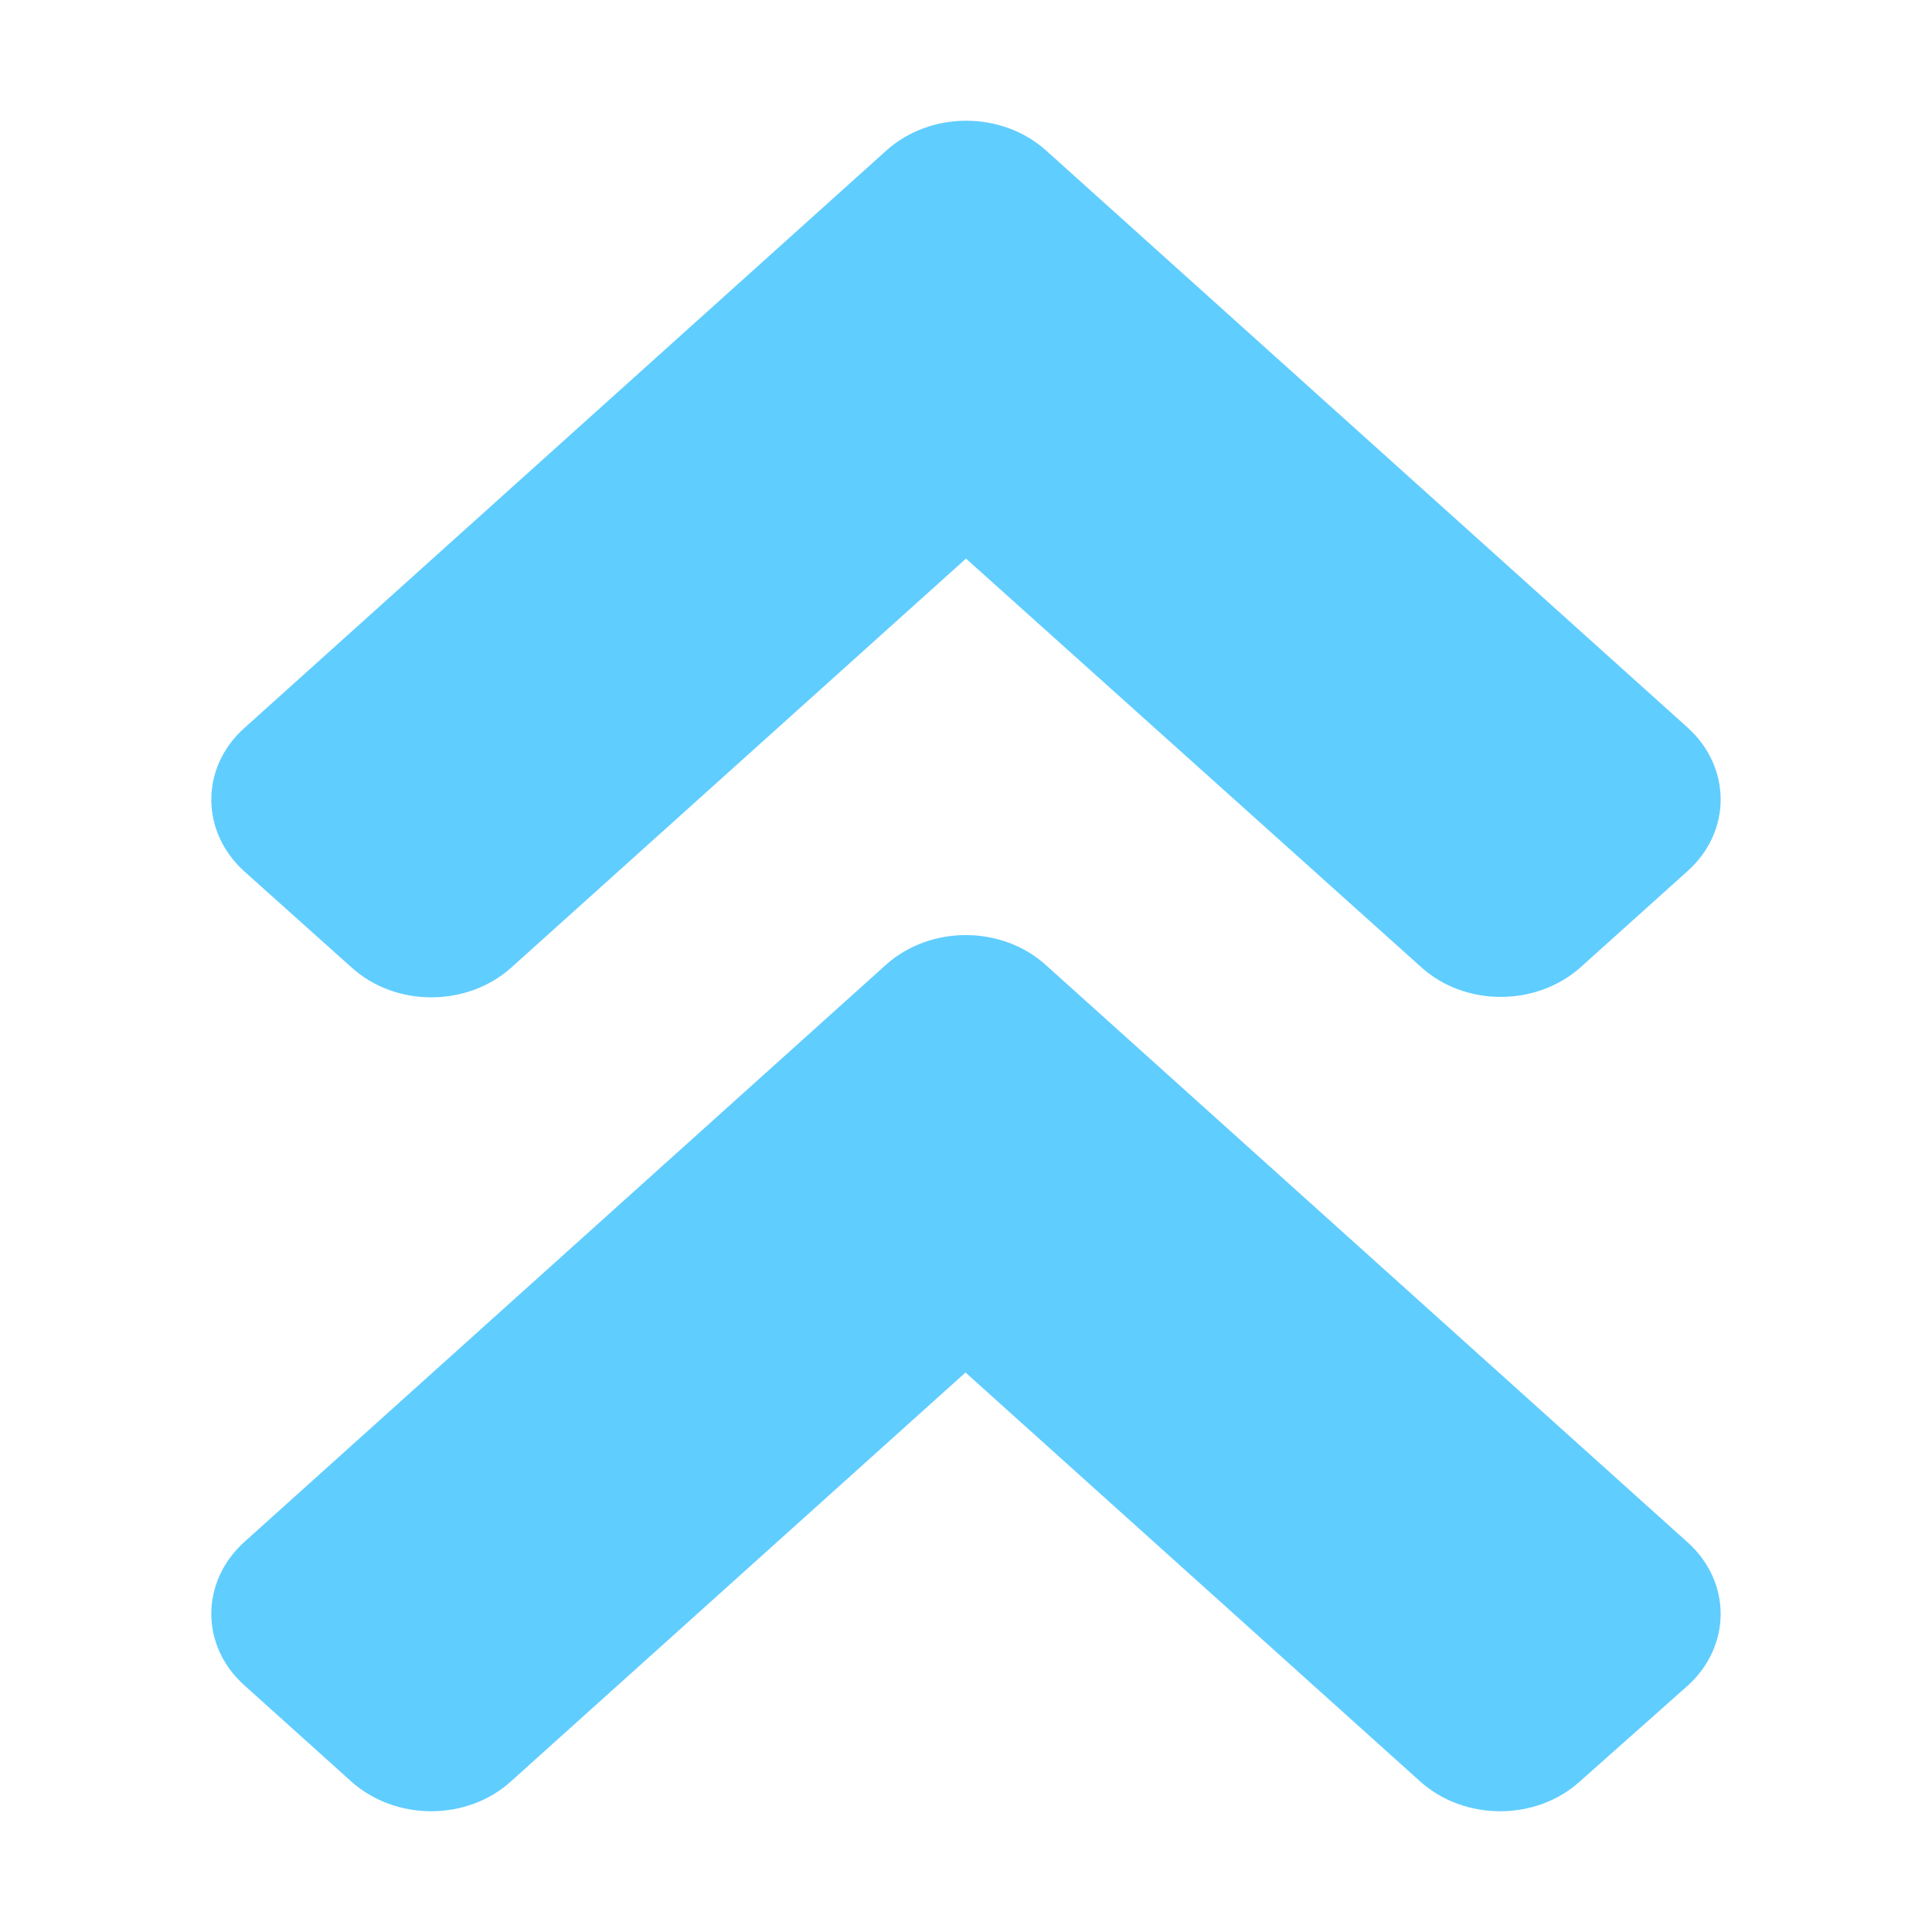
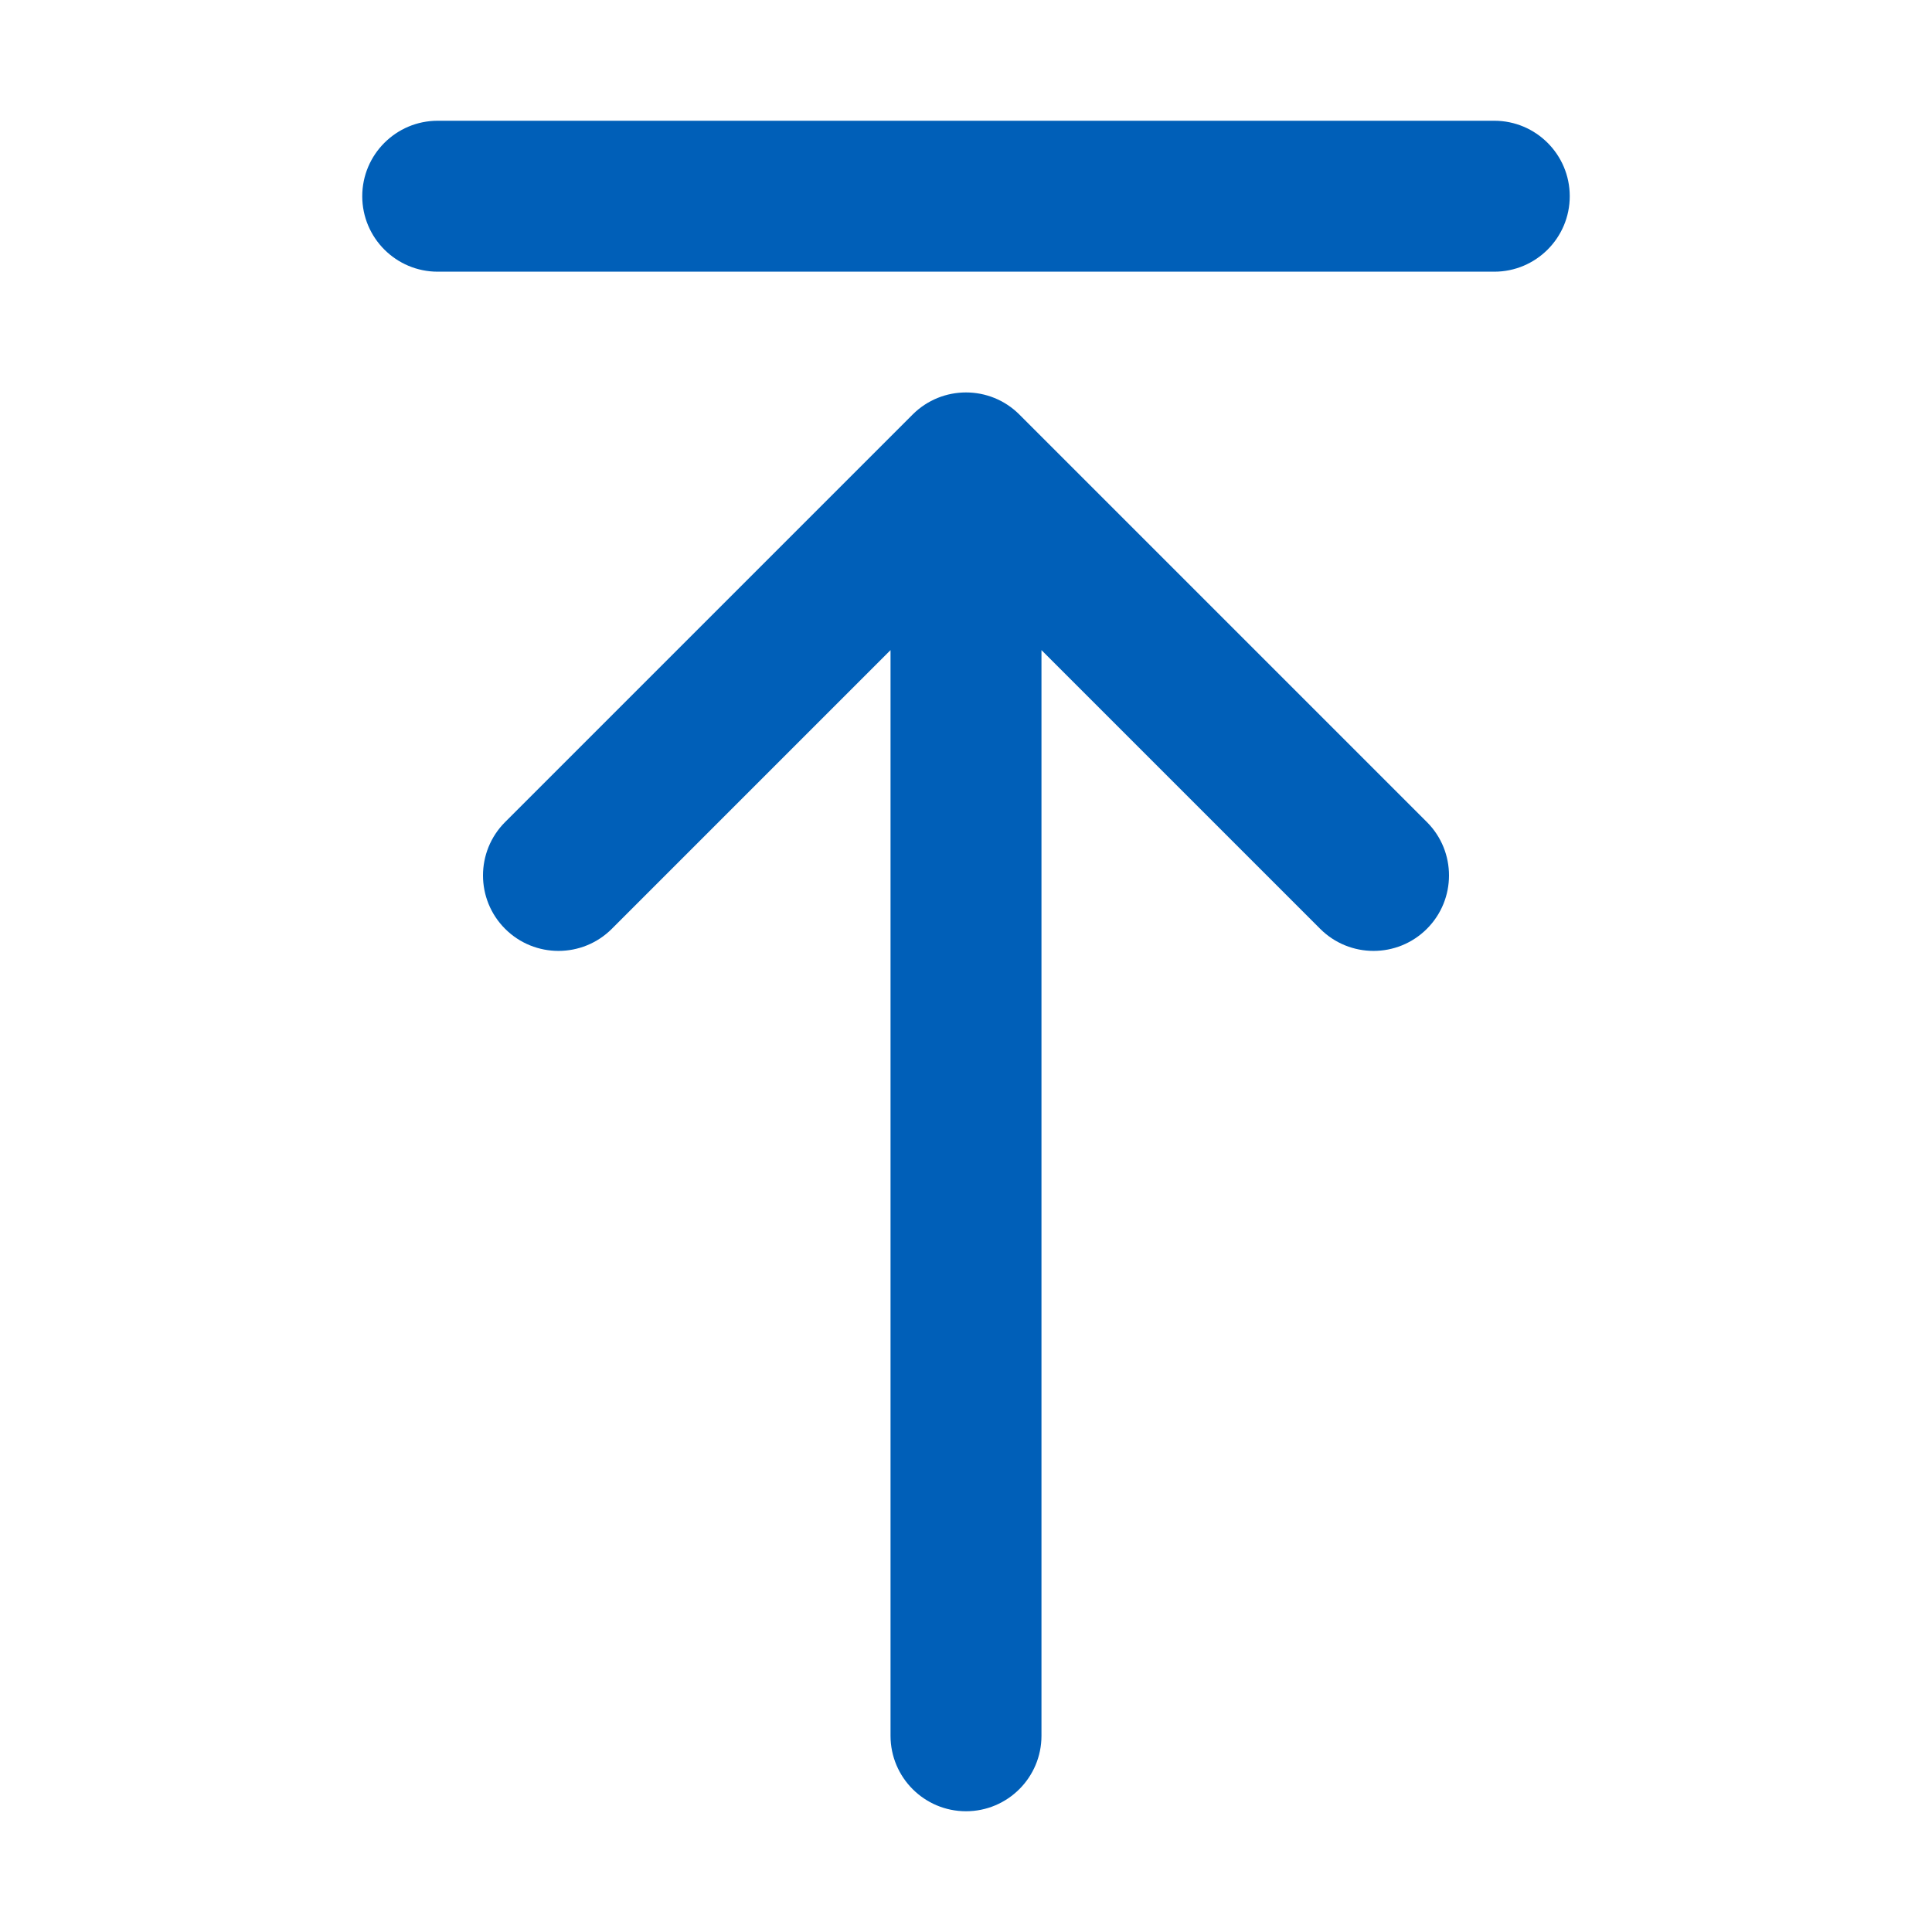
<svg xmlns="http://www.w3.org/2000/svg" width="32" height="32" viewBox="0 0 32 32" fill="none">
-   <path d="M14.672 15.982L4.051 25.536C3.316 26.196 3.316 27.264 4.051 27.917L5.816 29.505C6.55 30.165 7.737 30.165 8.463 29.505L15.992 22.733L23.521 29.505C24.255 30.165 25.442 30.165 26.169 29.505L27.949 27.924C28.683 27.264 28.683 26.196 27.949 25.543L17.328 15.989C16.594 15.322 15.406 15.322 14.672 15.982V15.982ZM17.328 2.494L27.949 12.048C28.683 12.709 28.683 13.776 27.949 14.43L26.184 16.017C25.45 16.677 24.263 16.677 23.537 16.017L16 9.252L8.471 16.024C7.737 16.684 6.55 16.684 5.823 16.024L4.051 14.437C3.316 13.776 3.316 12.709 4.051 12.055L14.672 2.501C15.406 1.834 16.594 1.834 17.328 2.494V2.494Z" fill="#60CDFF" />
+   <path d="M7.25 2C6.56 2 6 2.56 6 3.25C6 3.94 6.56 4.5 7.25 4.5H24.75C25.44 4.5 26 3.94 26 3.25C26 2.56 25.44 2 24.75 2H7.25ZM16.884 6.866C16.396 6.378 15.604 6.378 15.116 6.866L8.366 13.616C7.878 14.104 7.878 14.896 8.366 15.384C8.854 15.872 9.646 15.872 10.134 15.384L14.75 10.768V28.75C14.75 29.44 15.31 30 16 30C16.69 30 17.25 29.44 17.25 28.75V10.768L21.866 15.384C22.354 15.872 23.146 15.872 23.634 15.384C24.122 14.896 24.122 14.104 23.634 13.616L16.884 6.866Z" fill="#005FB8" />
</svg>
